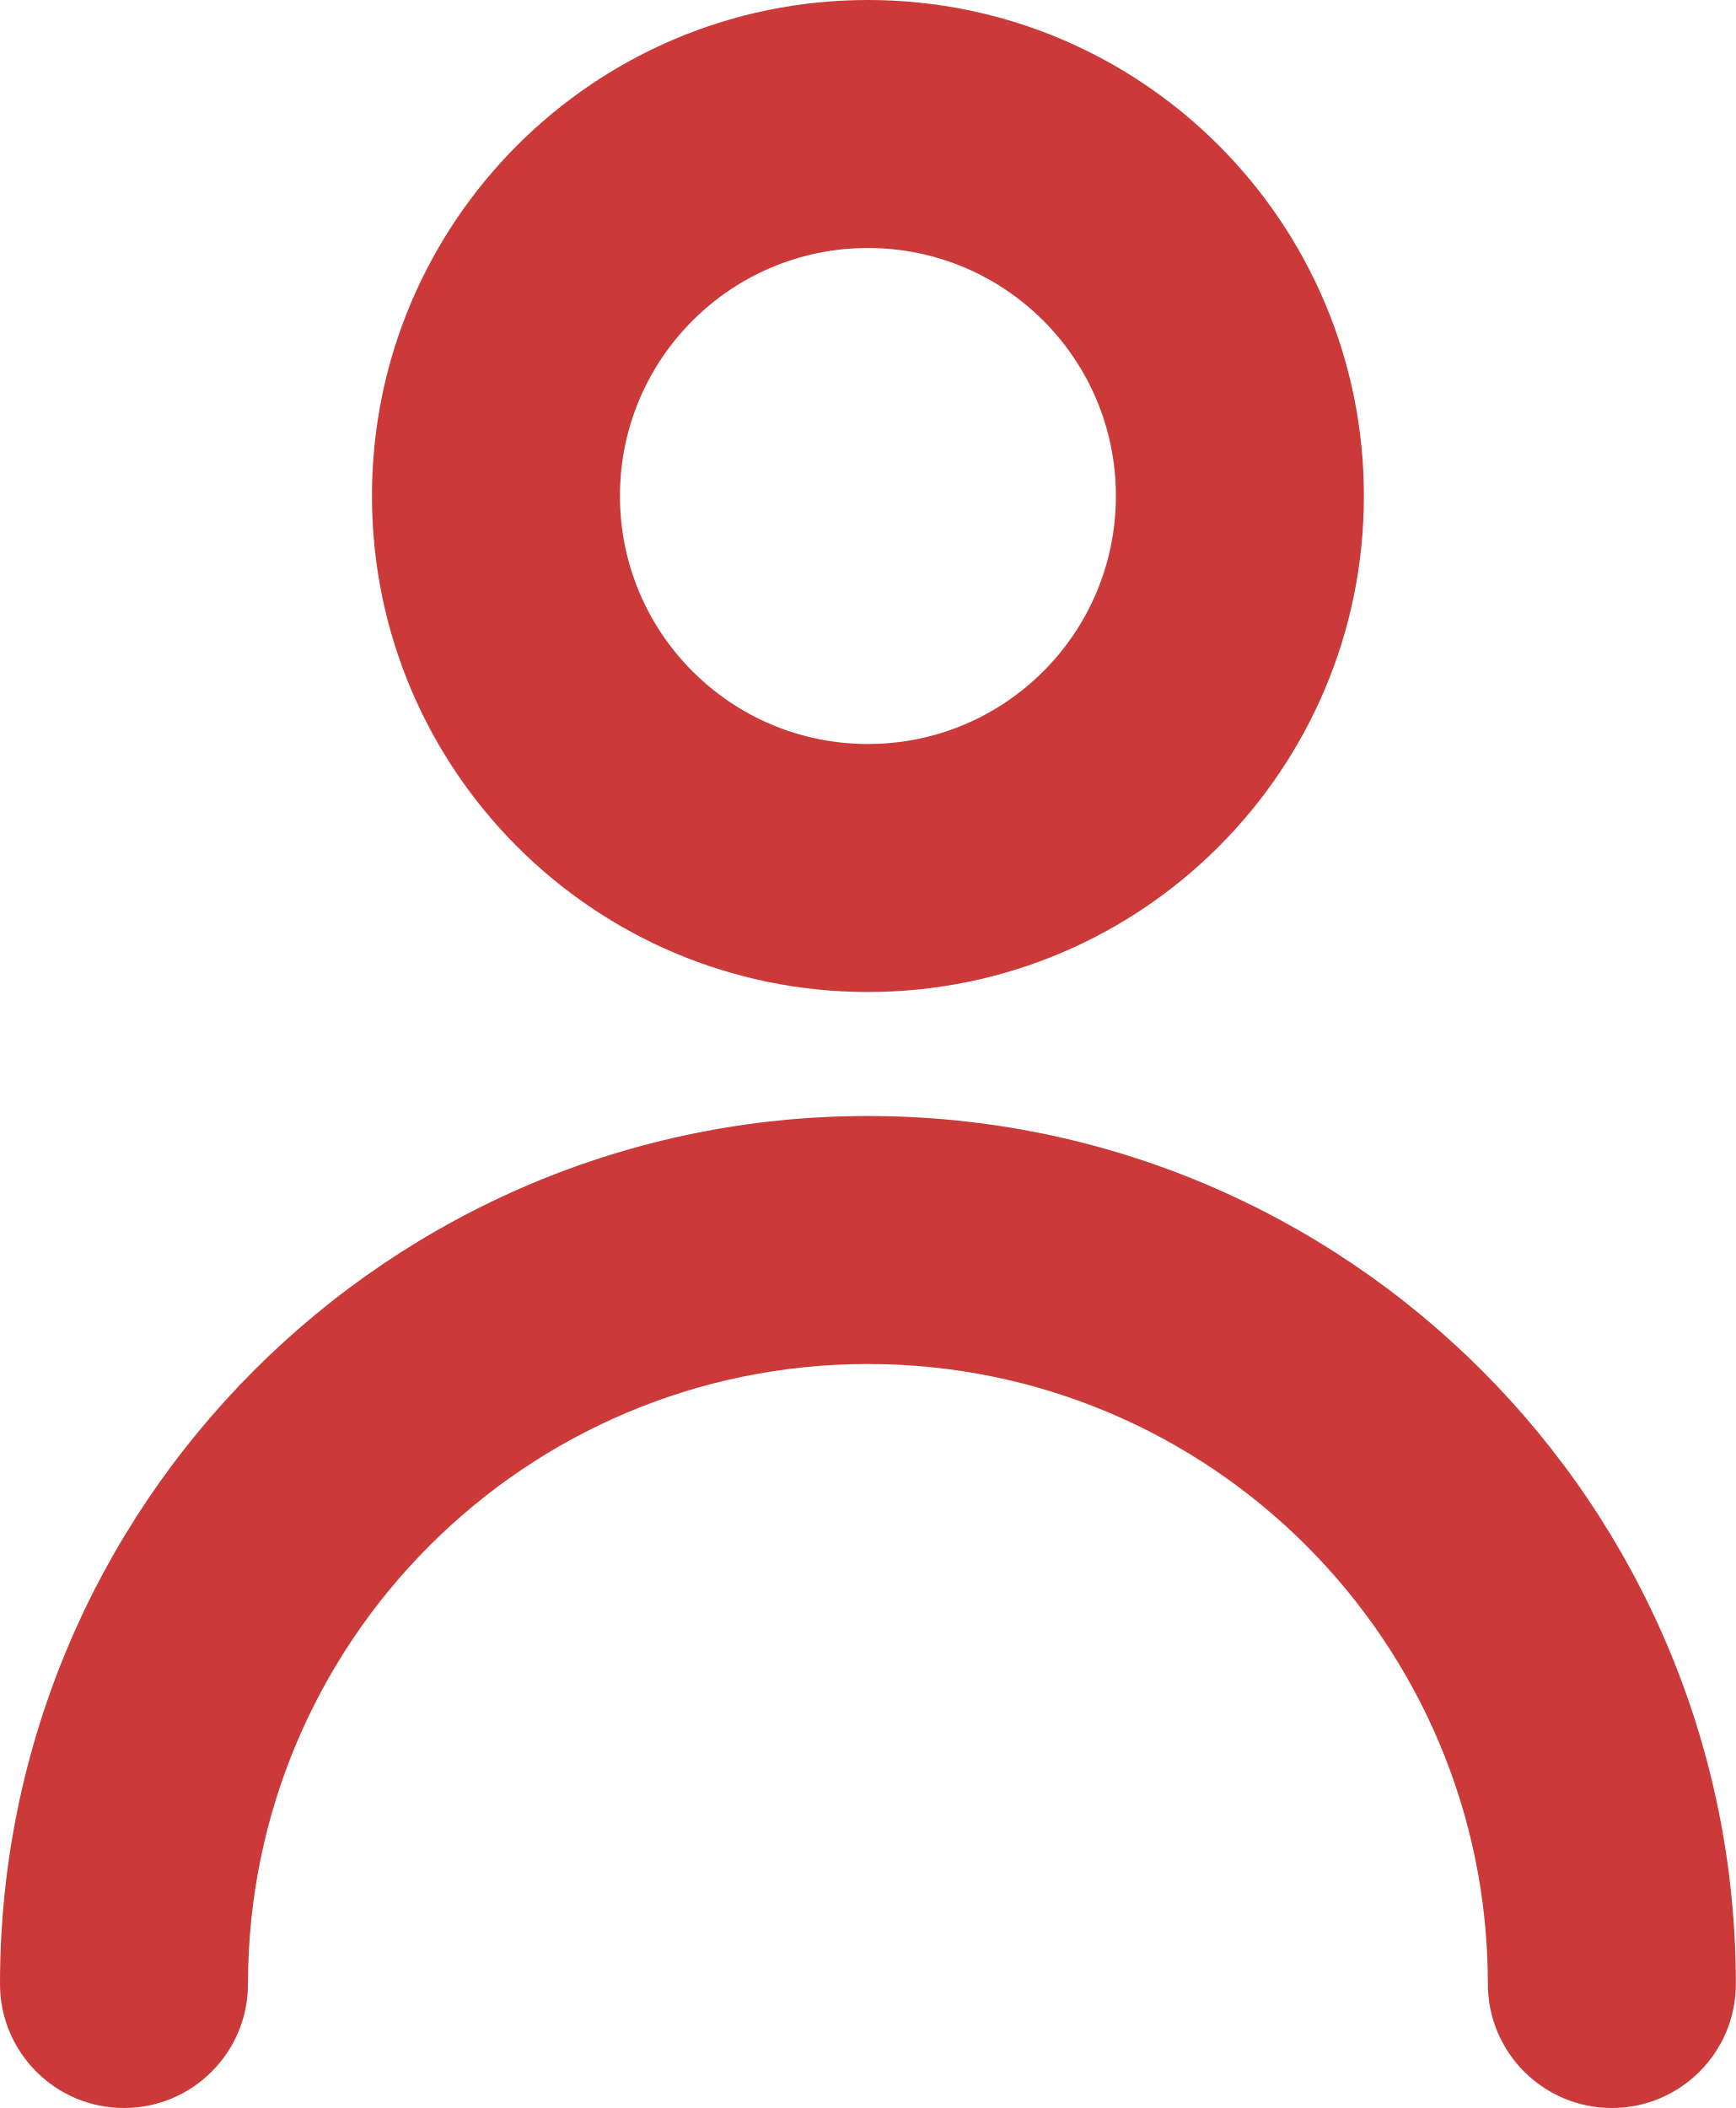
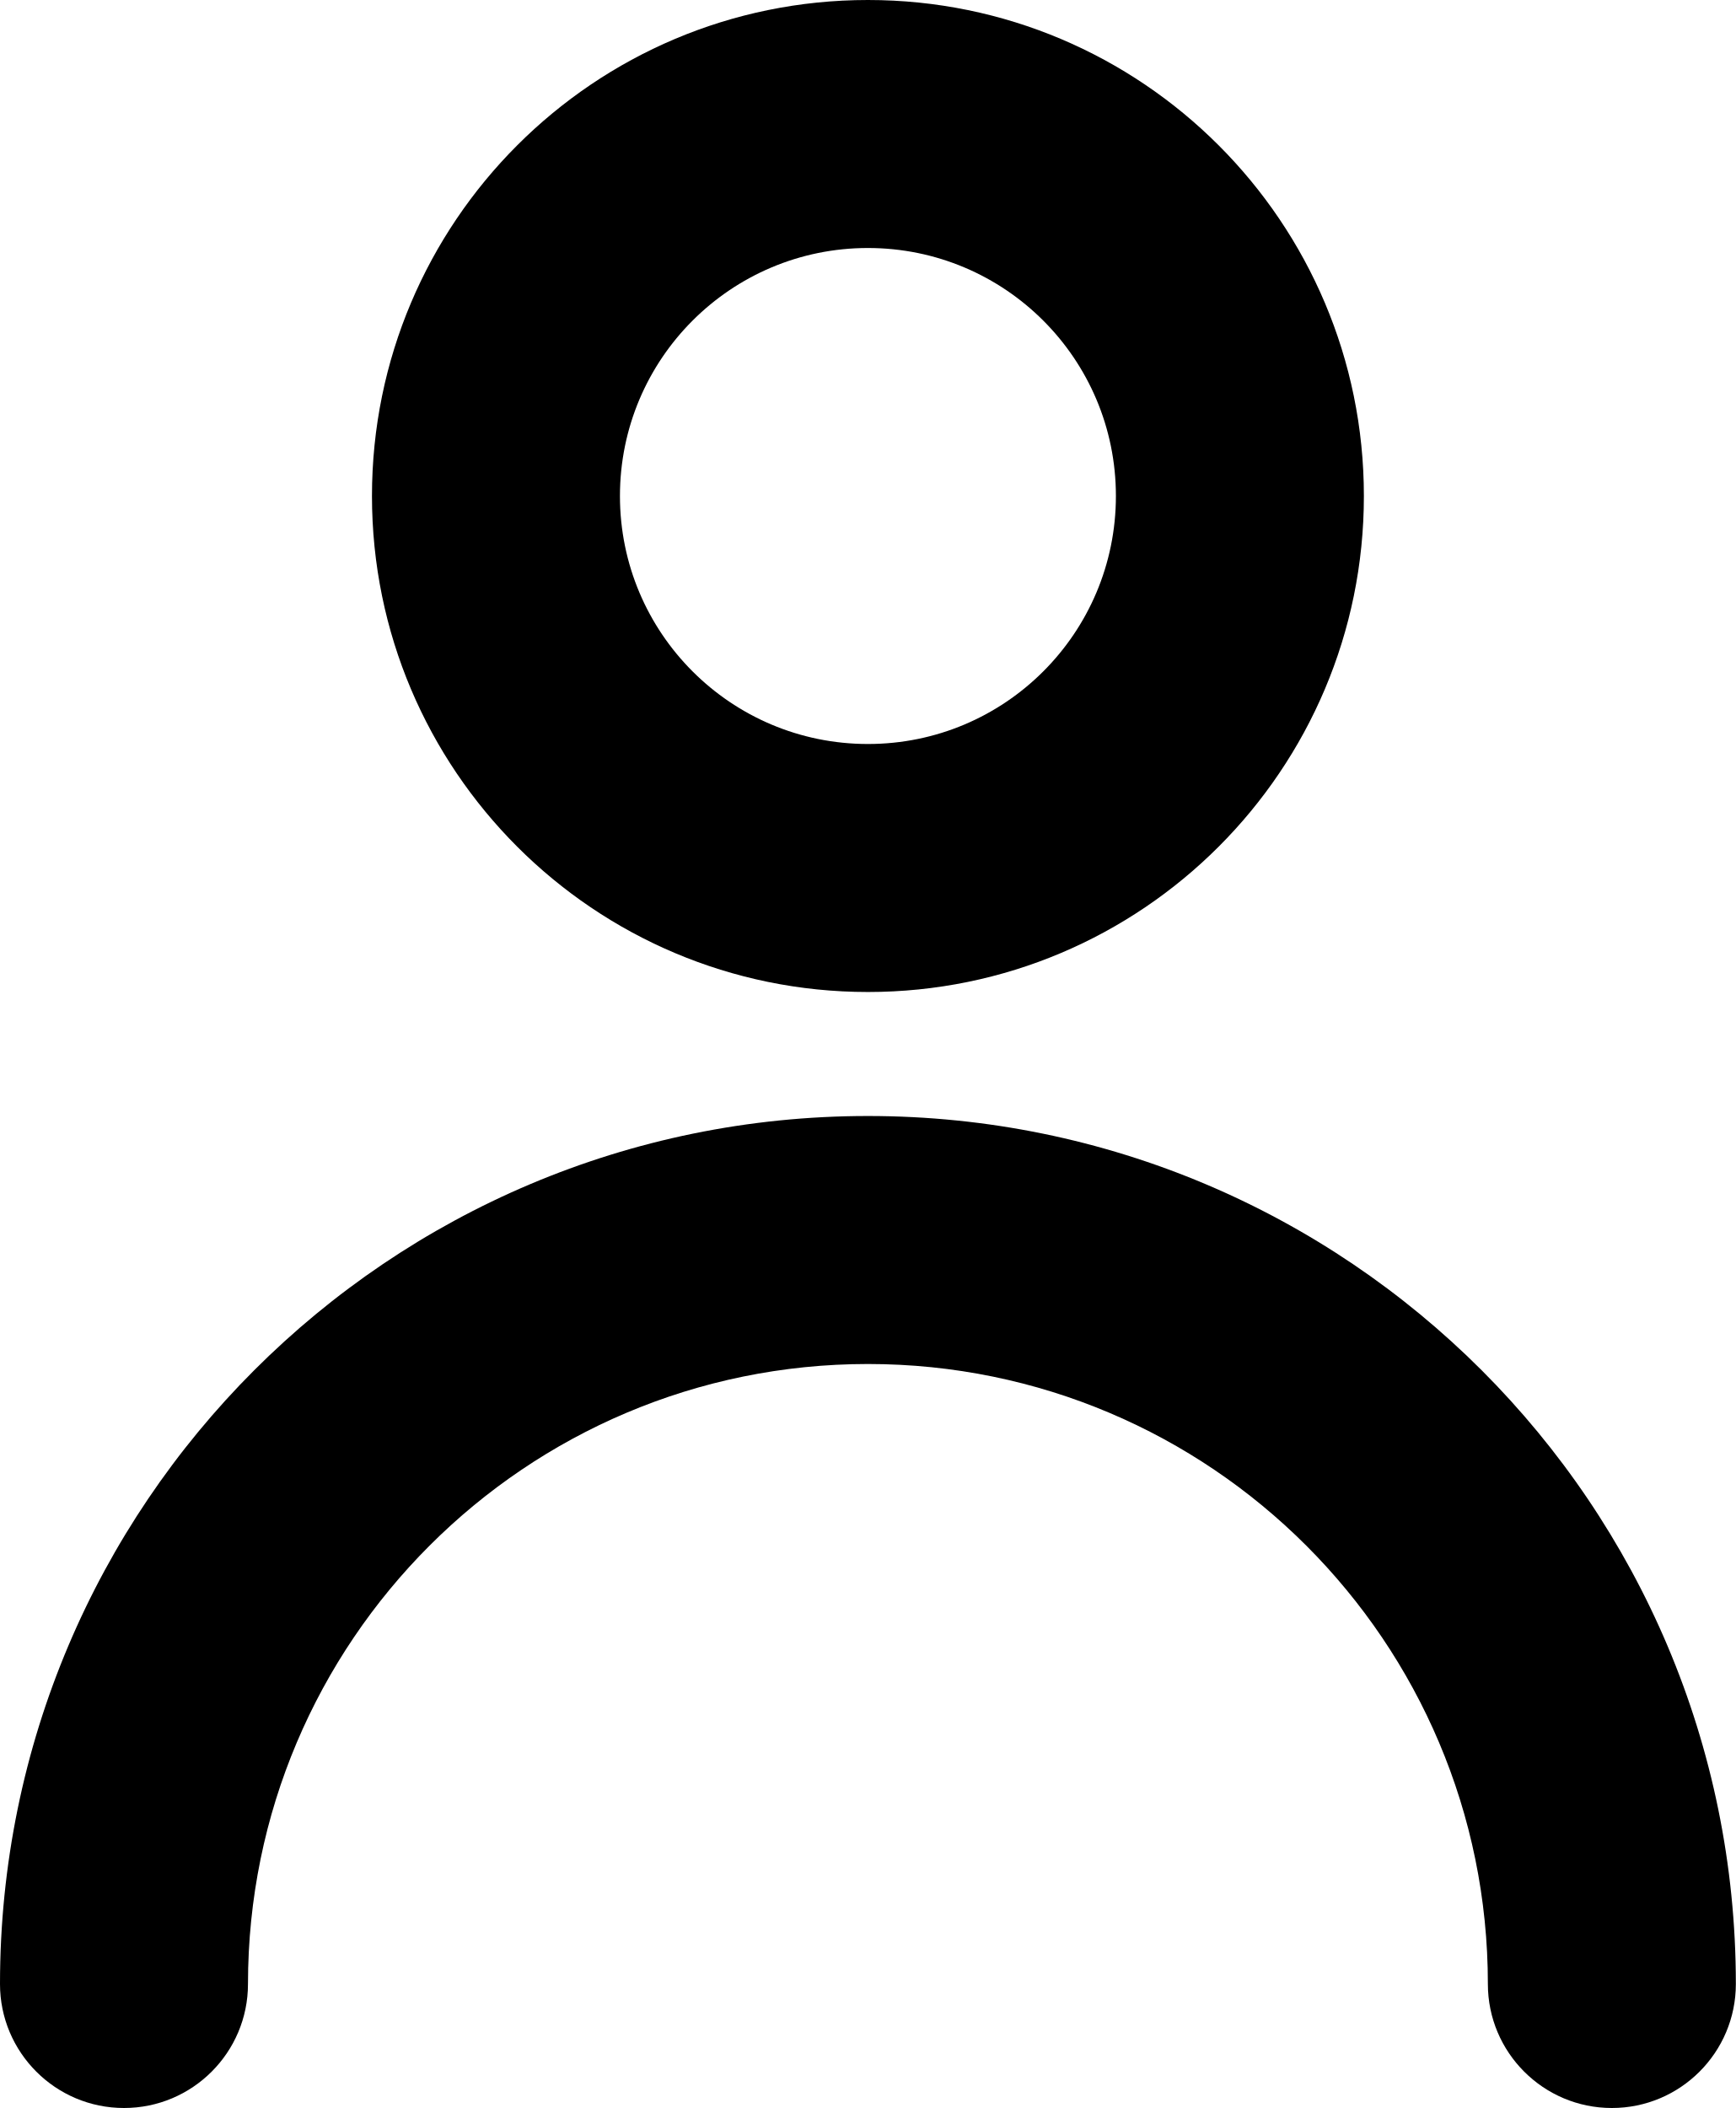
- <svg xmlns="http://www.w3.org/2000/svg" width="14" height="17" viewBox="0 0 14 17" fill="#CB3939">
-   <path fill-rule="evenodd" clip-rule="evenodd" d="M7 6C8.105 6 9 5.105 9 4C9 2.895 8.105 2 7 2C5.895 2 5 2.895 5 4C5 5.105 5.895 6 7 6ZM7 8C9.209 8 11 6.209 11 4C11 1.791 9.209 0 7 0C4.791 0 3 1.791 3 4C3 6.209 4.791 8 7 8Z" fill="#CB3939" />
-   <path fill-rule="evenodd" clip-rule="evenodd" d="M7 11C4.239 11 2 13.239 2 16C2 16.552 1.552 17 1 17C0.448 17 0 16.552 0 16C0 12.134 3.134 9 7 9C10.866 9 14 12.134 14 16C14 16.552 13.552 17 13 17C12.448 17 12 16.552 12 16C12 13.239 9.761 11 7 11Z" fill="#CB3939" />
+ <svg xmlns="http://www.w3.org/2000/svg" width="14" height="17" viewBox="0 0 14 17" fill="currentColor">
+   <path fill-rule="evenodd" clip-rule="evenodd" d="M7 6C8.105 6 9 5.105 9 4C9 2.895 8.105 2 7 2C5.895 2 5 2.895 5 4C5 5.105 5.895 6 7 6ZM7 8C9.209 8 11 6.209 11 4C11 1.791 9.209 0 7 0C4.791 0 3 1.791 3 4C3 6.209 4.791 8 7 8Z" fill="currentColor" />
+   <path fill-rule="evenodd" clip-rule="evenodd" d="M7 11C4.239 11 2 13.239 2 16C2 16.552 1.552 17 1 17C0.448 17 0 16.552 0 16C0 12.134 3.134 9 7 9C10.866 9 14 12.134 14 16C14 16.552 13.552 17 13 17C12.448 17 12 16.552 12 16C12 13.239 9.761 11 7 11Z" fill="currentColor" />
</svg>
